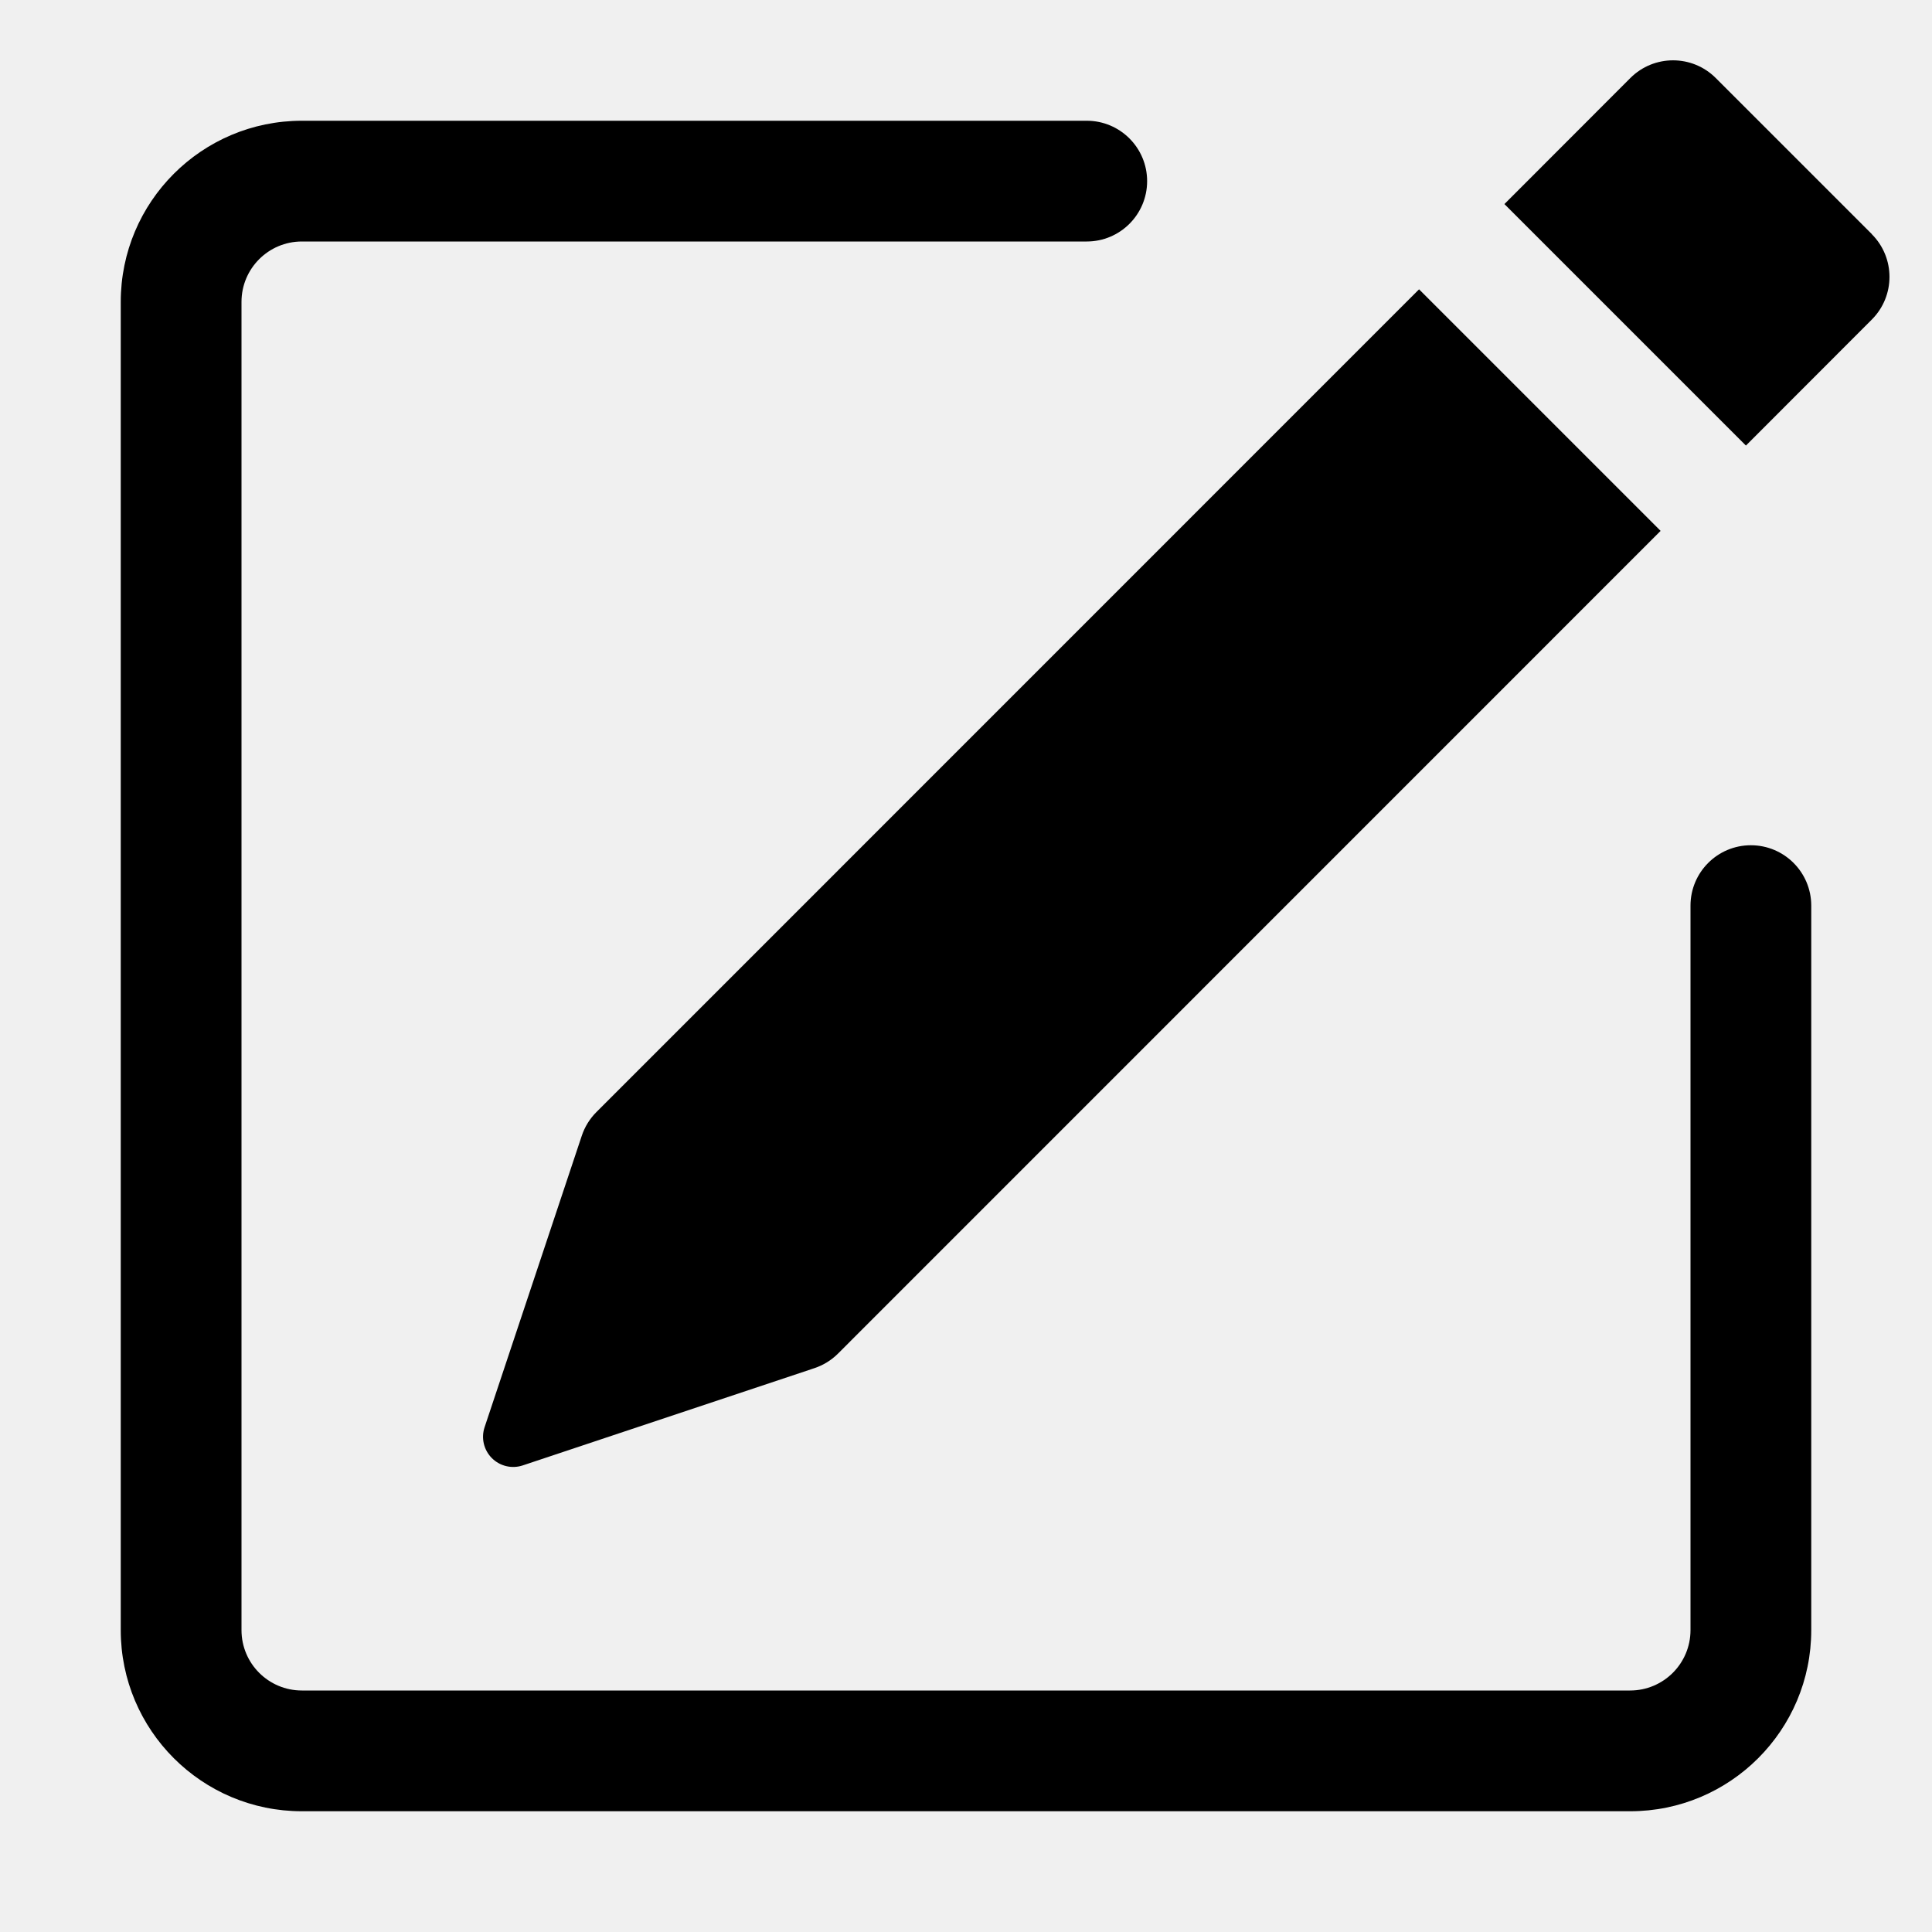
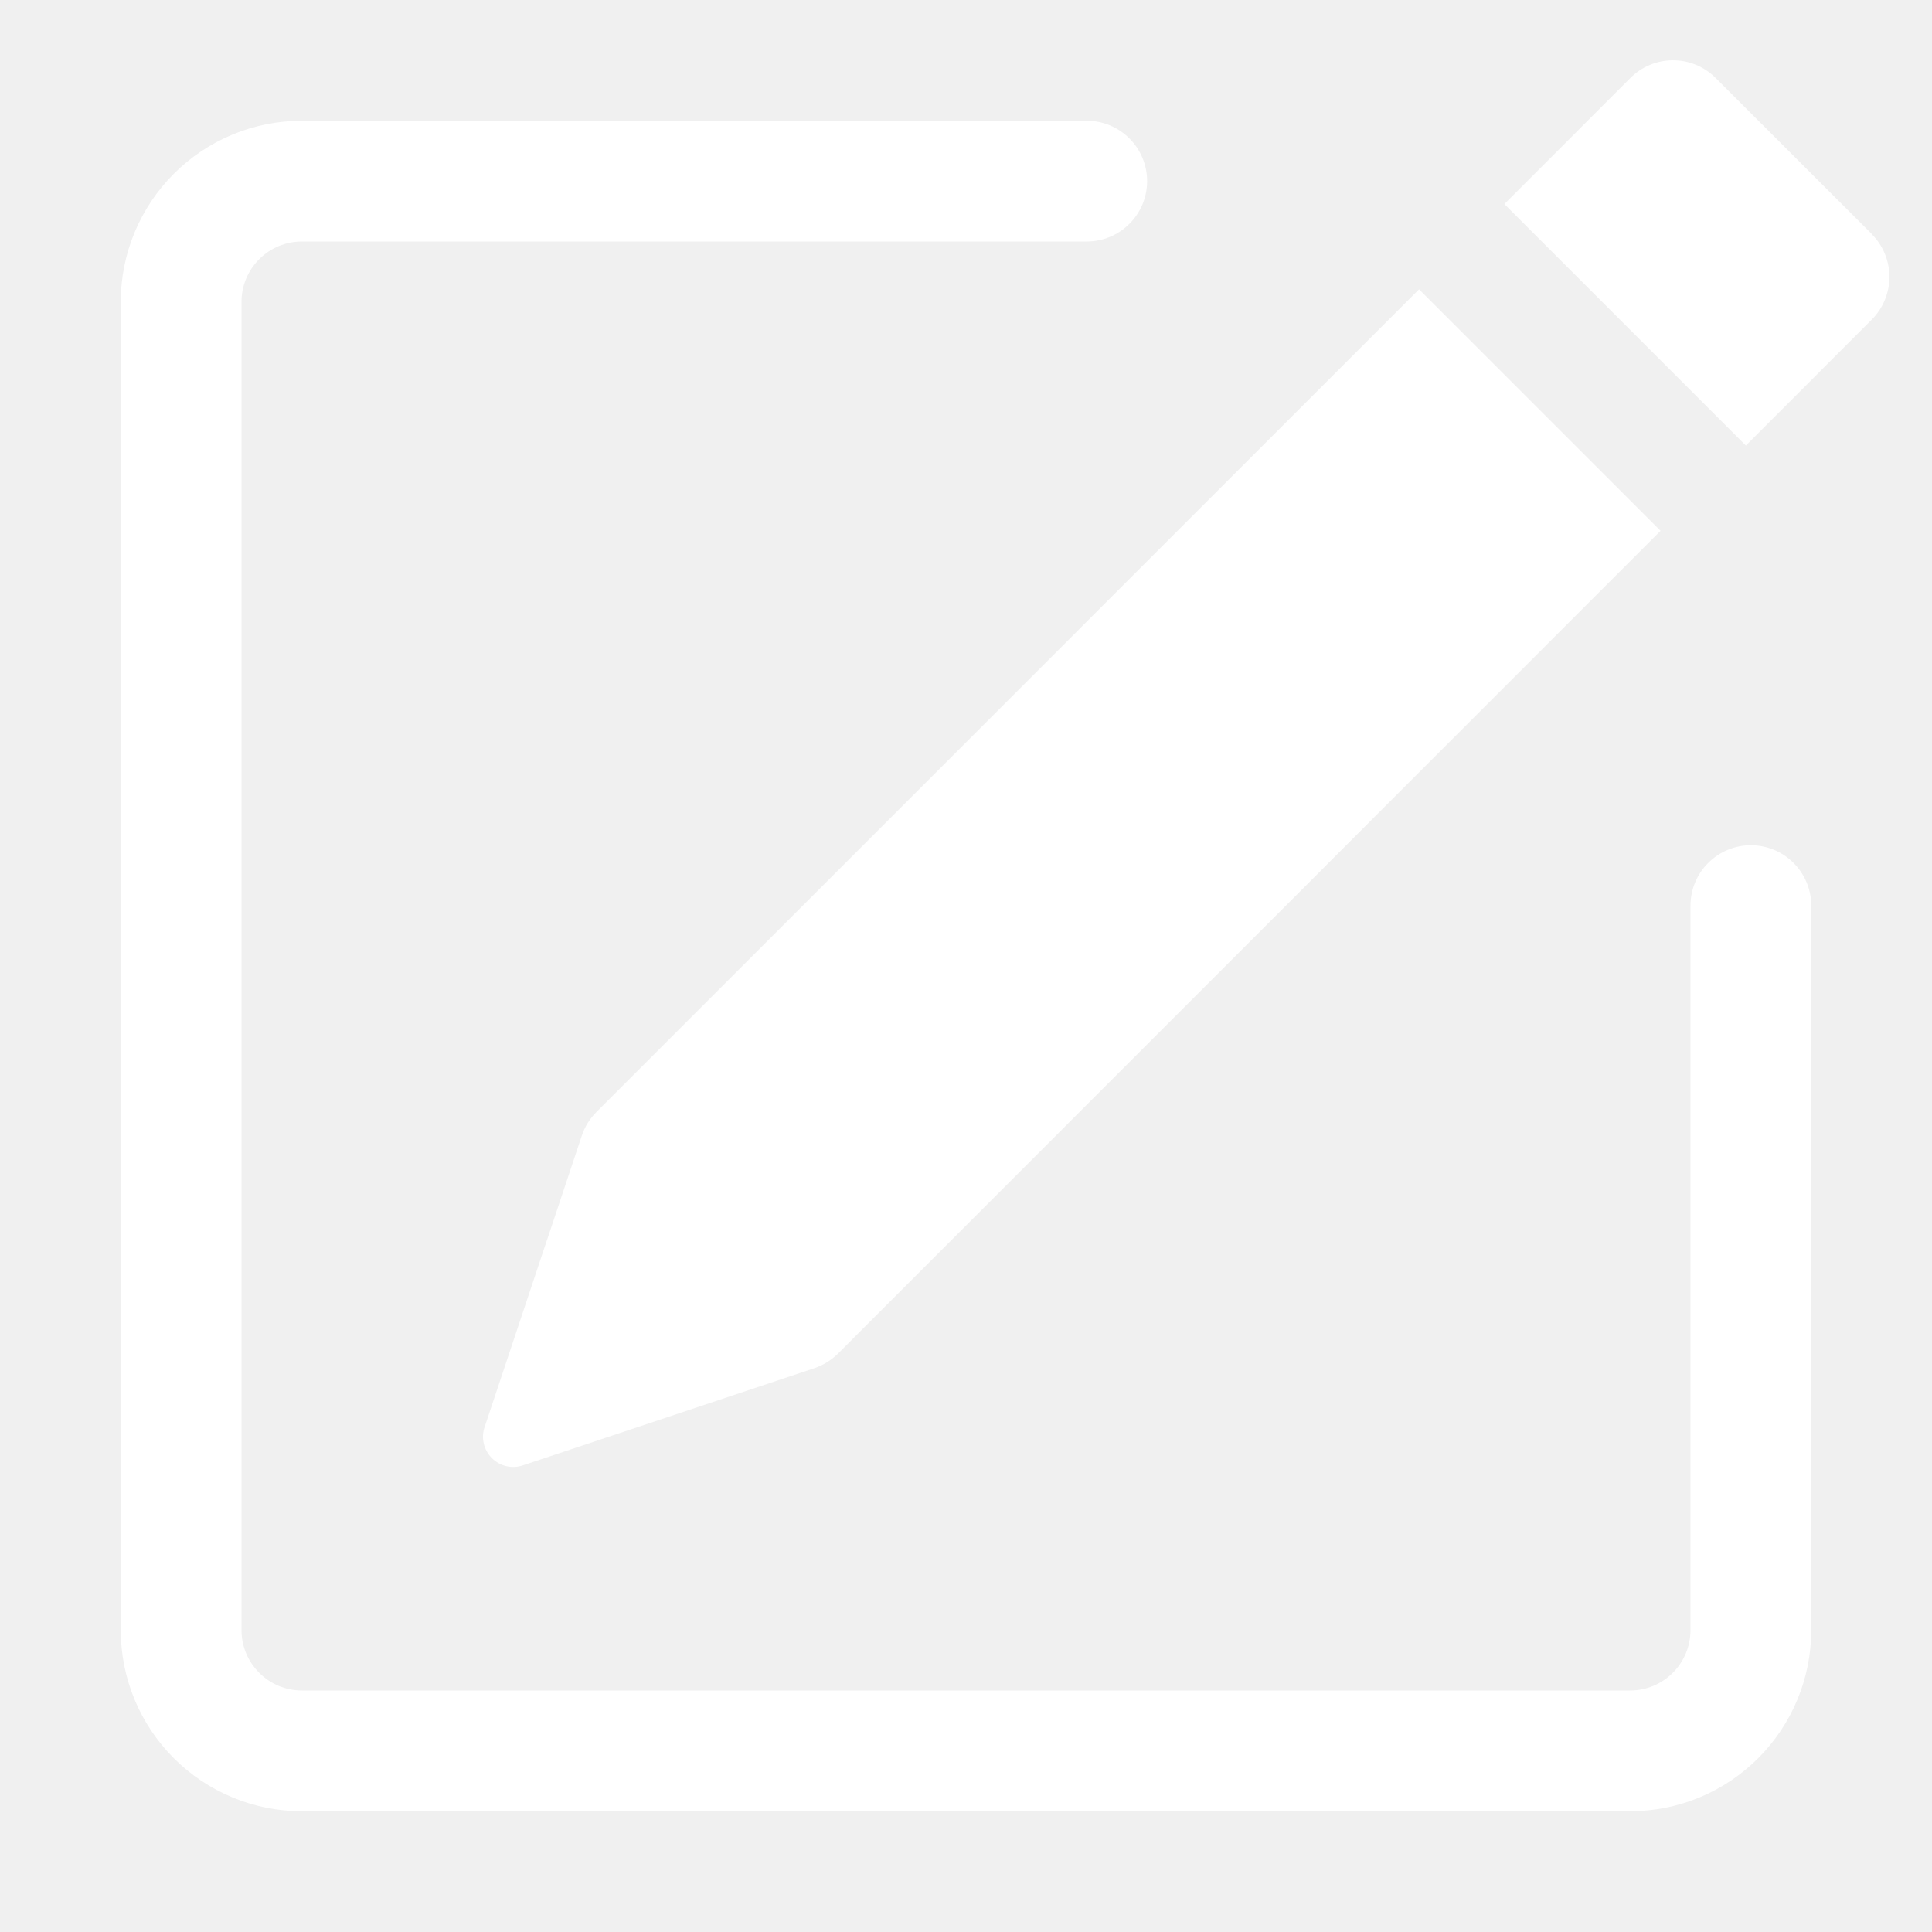
- <svg xmlns="http://www.w3.org/2000/svg" width="16" height="16" fill="currentColor" class="bi bi-pencil-square" viewBox="0 0 16 16">
-   <path d="M15.502 1.94a.5.5 0 0 1 0 .706L14.459 3.69l-2-2L13.502.646a.5.5 0 0 1 .707 0l1.293 1.293zm-1.75 2.456-2-2L4.939 9.21a.5.5 0 0 0-.121.196l-.805 2.414a.25.25 0 0 0 .316.316l2.414-.805a.5.5 0 0 0 .196-.12l6.813-6.814z" />
-   <path fill-rule="evenodd" d="M1 13.5A1.5 1.5 0 0 0 2.5 15h11a1.5 1.5 0 0 0 1.5-1.5v-6a.5.5 0 0 0-1 0v6a.5.5 0 0 1-.5.5h-11a.5.5 0 0 1-.5-.5v-11a.5.5 0 0 1 .5-.5H9a.5.5 0 0 0 0-1H2.5A1.5 1.5 0 0 0 1 2.5z" />
+ <svg xmlns="http://www.w3.org/2000/svg" width="24" height="24" viewBox="0 0 24 24" fill="none">
+   <path d="M23.253 2.91C23.393 3.051 23.471 3.241 23.471 3.439C23.471 3.638 23.393 3.828 23.253 3.969L21.688 5.535L18.688 2.535L20.253 0.969C20.393 0.828 20.584 0.749 20.783 0.749C20.982 0.749 21.172 0.828 21.313 0.969L23.253 2.908V2.91ZM20.628 6.594L17.628 3.594L7.408 13.815C7.326 13.898 7.263 13.998 7.227 14.109L6.019 17.73C5.997 17.796 5.994 17.867 6.01 17.934C6.026 18.002 6.061 18.064 6.11 18.113C6.159 18.162 6.221 18.197 6.289 18.213C6.356 18.229 6.427 18.226 6.493 18.204L10.114 16.997C10.225 16.96 10.325 16.898 10.408 16.817L20.628 6.594Z" fill="white" />
+   <path fill-rule="evenodd" clip-rule="evenodd" d="M1.5 20.25C1.5 20.847 1.737 21.419 2.159 21.841C2.581 22.263 3.153 22.5 3.75 22.5H20.25C20.847 22.5 21.419 22.263 21.841 21.841C22.263 21.419 22.5 20.847 22.5 20.25V11.25C22.5 11.051 22.421 10.86 22.28 10.72C22.14 10.579 21.949 10.5 21.75 10.5C21.551 10.5 21.36 10.579 21.22 10.72C21.079 10.86 21 11.051 21 11.25V20.25C21 20.449 20.921 20.64 20.78 20.78C20.64 20.921 20.449 21 20.25 21H3.75C3.551 21 3.36 20.921 3.22 20.78C3.079 20.64 3 20.449 3 20.25V3.75C3 3.551 3.079 3.36 3.22 3.22C3.36 3.079 3.551 3 3.75 3H13.5C13.699 3 13.89 2.921 14.03 2.78C14.171 2.64 14.25 2.449 14.25 2.25C14.25 2.051 14.171 1.86 14.03 1.72C13.89 1.579 13.699 1.5 13.5 1.5H3.75C3.153 1.5 2.581 1.737 2.159 2.159C1.737 2.581 1.5 3.153 1.5 3.75V20.25Z" fill="white" />
</svg>
